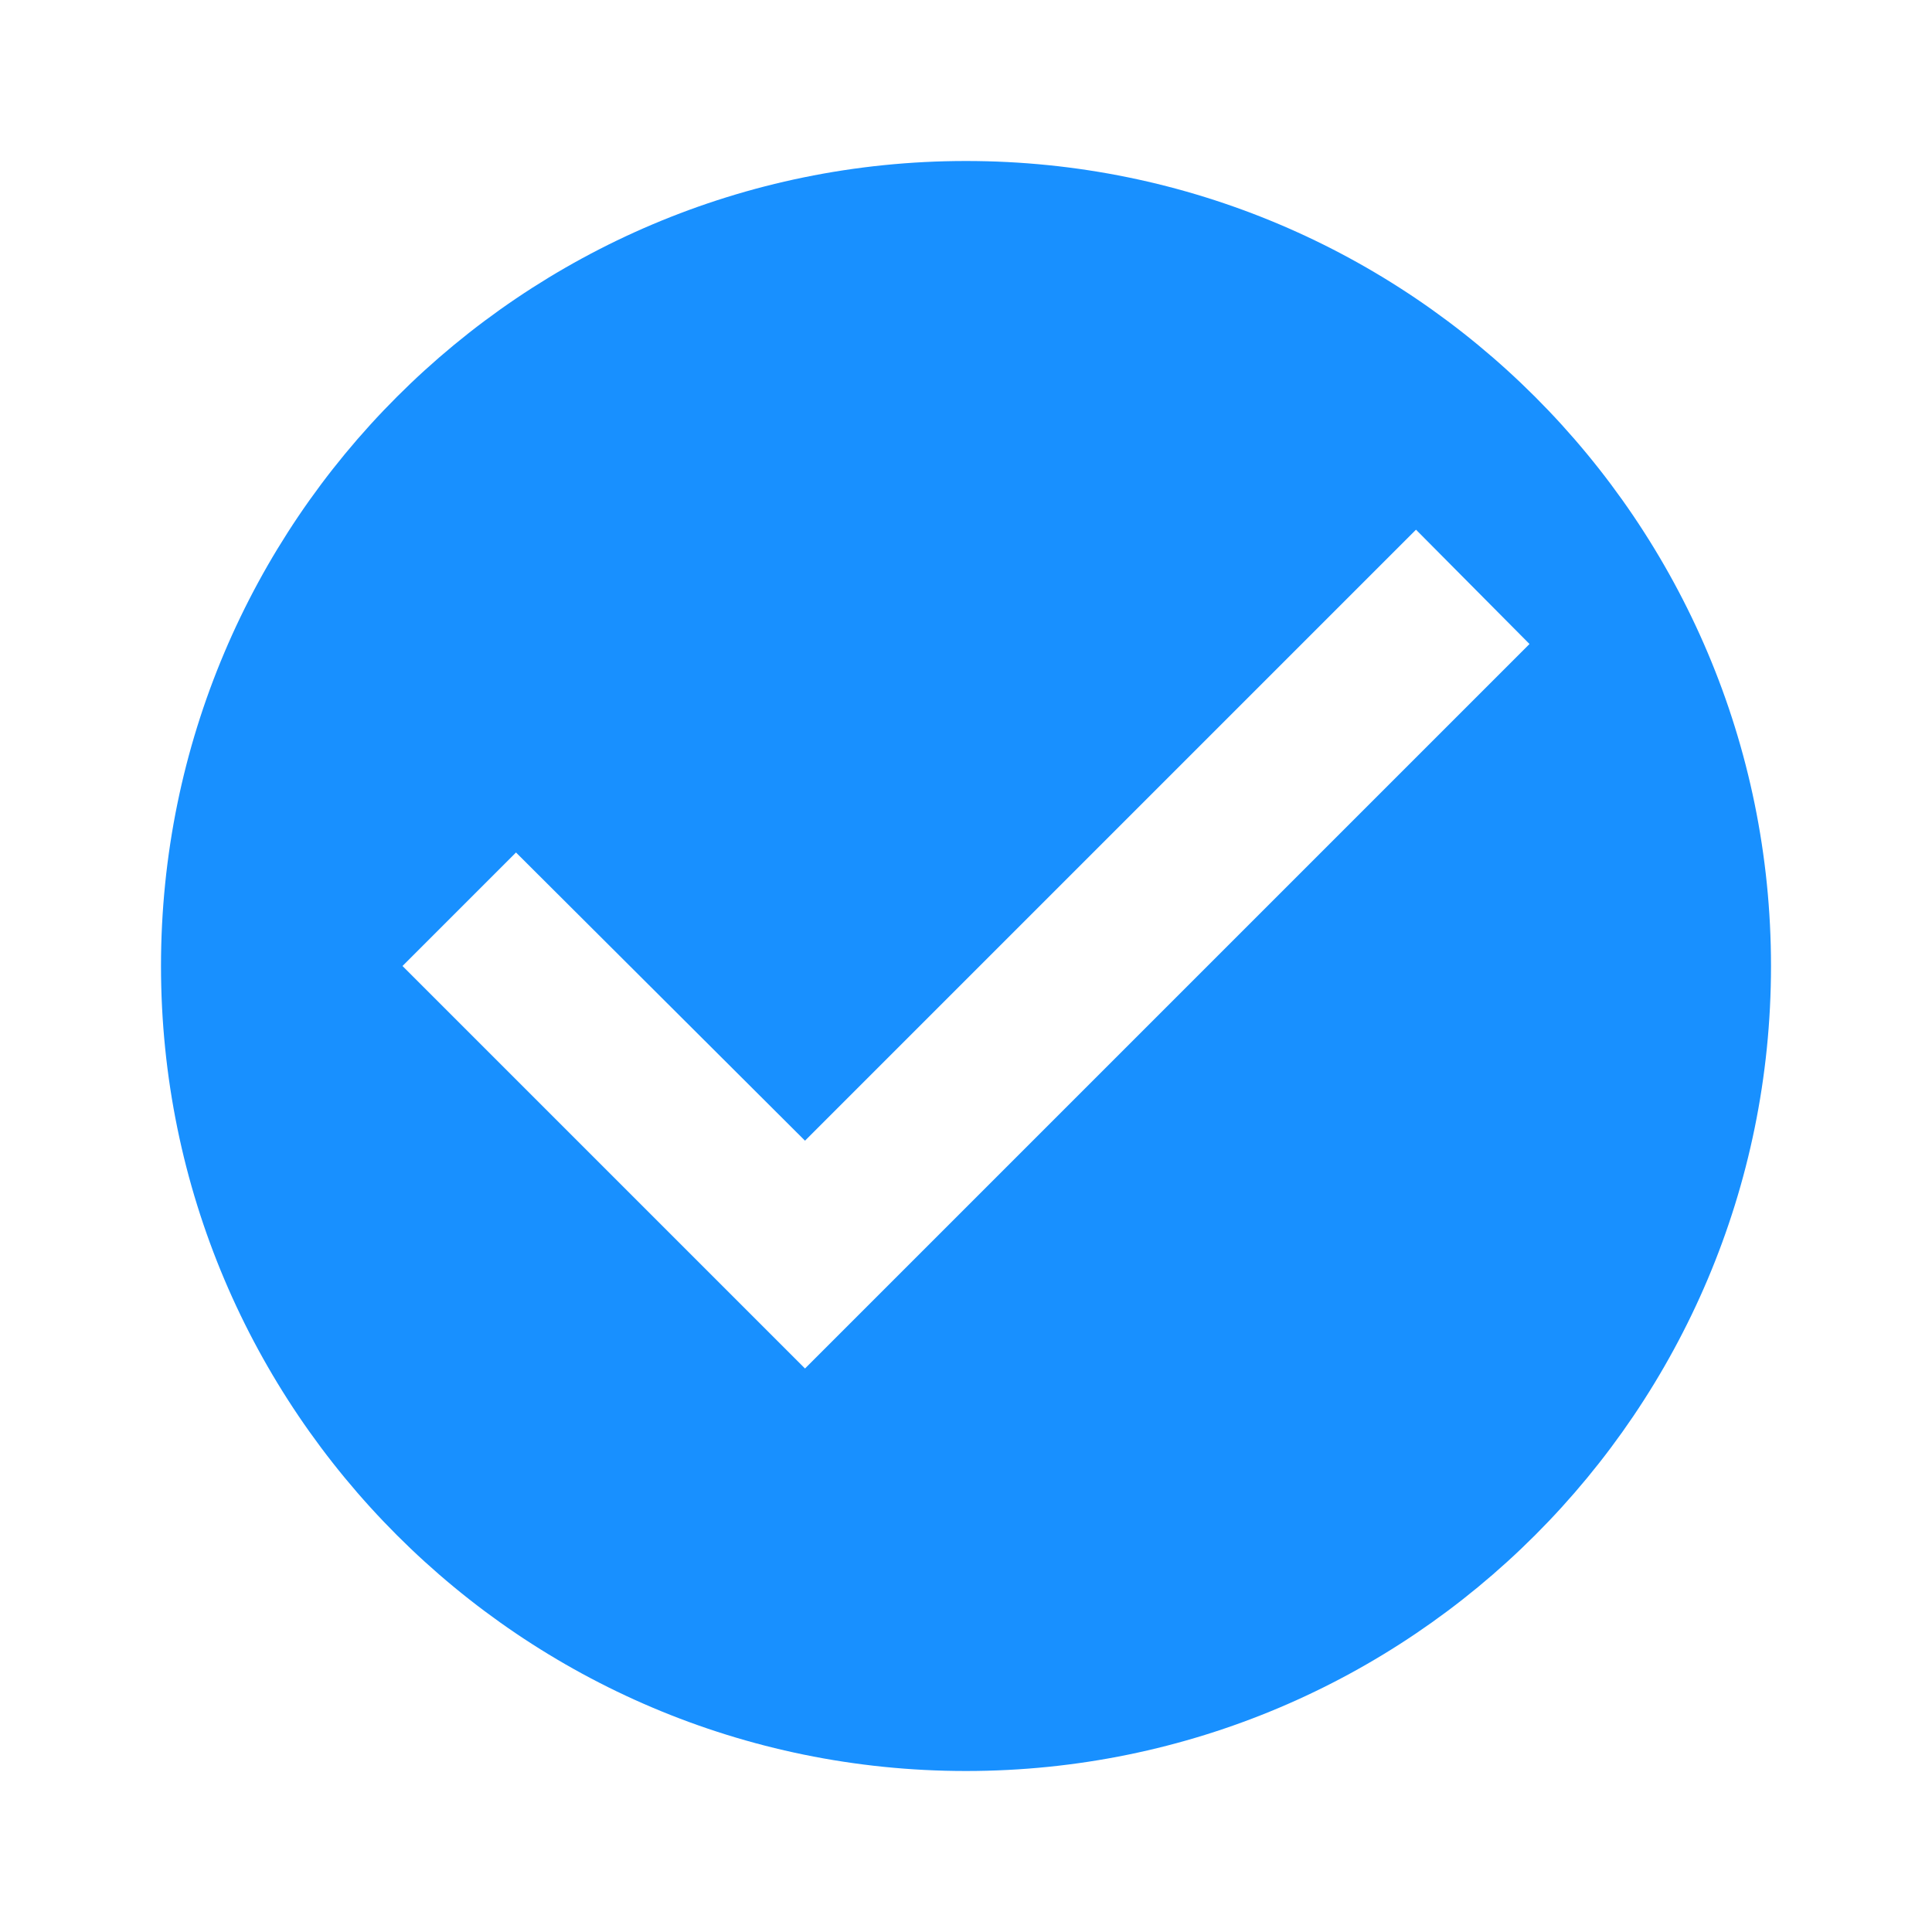
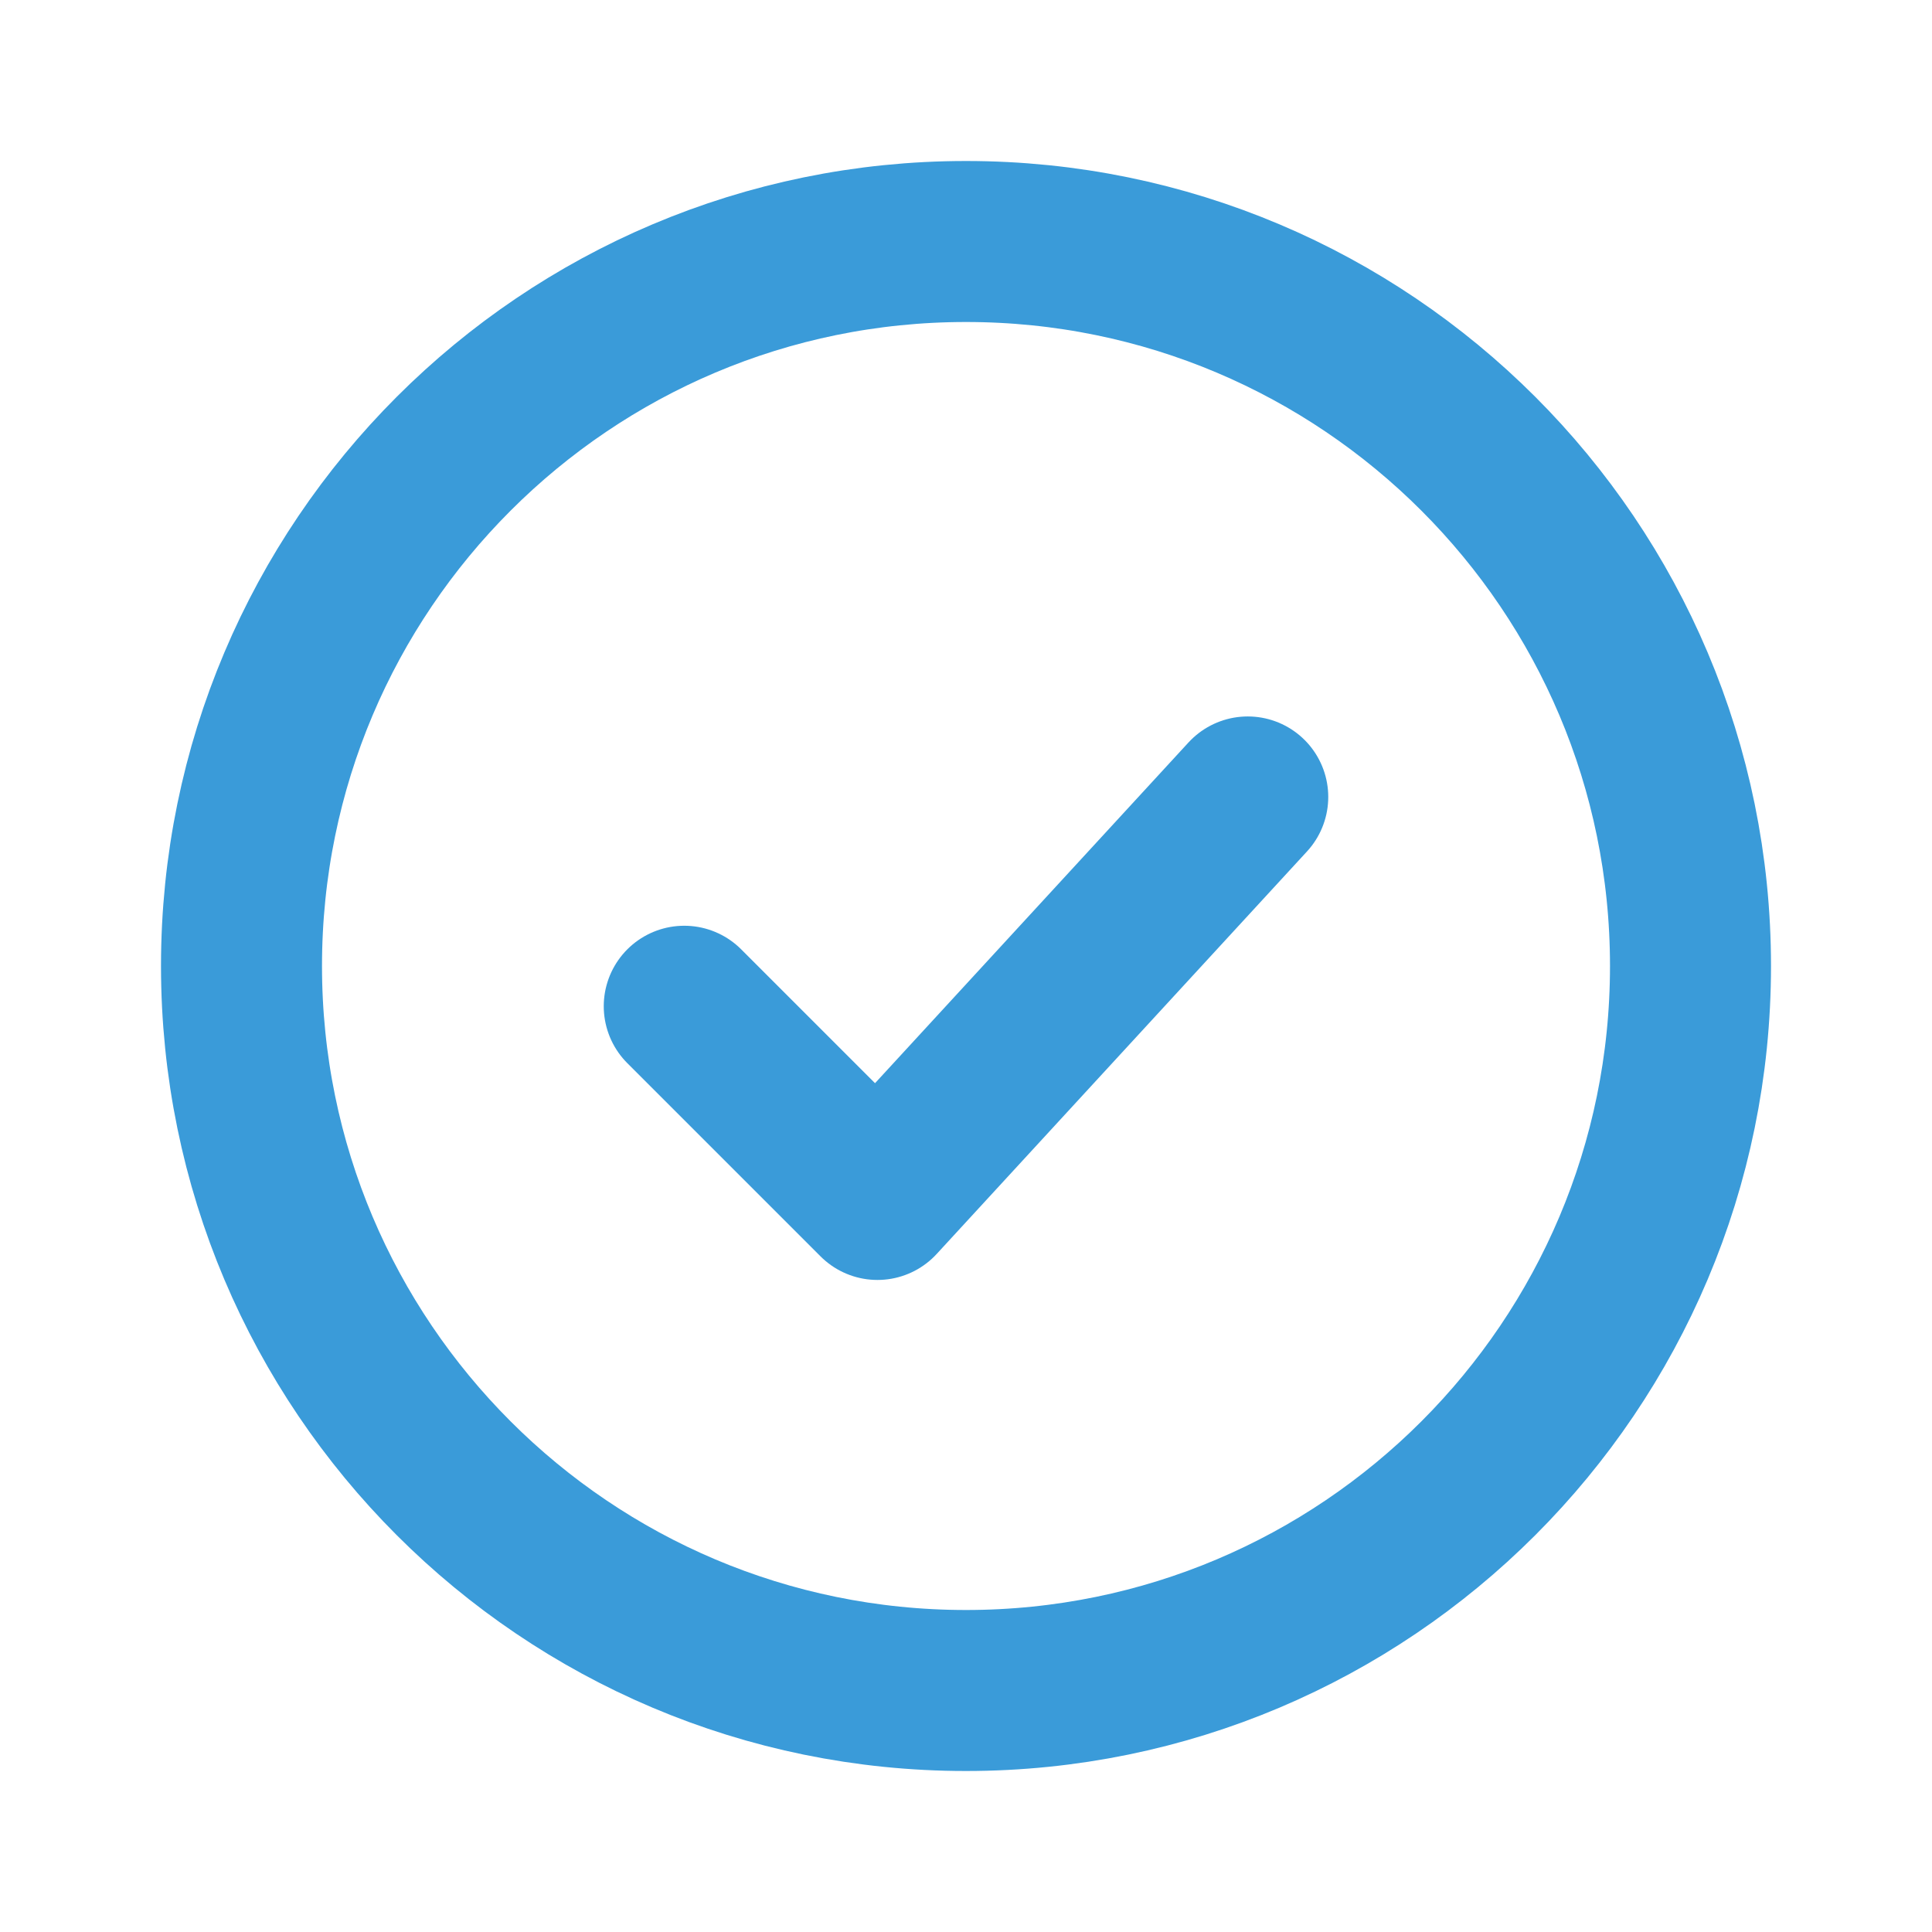
<svg xmlns="http://www.w3.org/2000/svg" width="24" height="24" viewBox="0 0 24 24" fill="none">
-   <path d="M12 2C6.48 2 2 6.48 2 12s4.48 10 10 10 10-4.48 10-10S17.52 2 12 2zm-2 15l-5-5 1.41-1.41L10 14.17l7.59-7.59L19 8l-9 9z" fill="#1890ff" />
+   <circle cx="12" cy="12" r="9" stroke="#3A9BD9" stroke-width="2" />
+   <path d="M8.5 12.5l2.4 2.4 4.6-5" stroke="#3A9BD9" stroke-width="2" stroke-linecap="round" stroke-linejoin="round" />
</svg>
